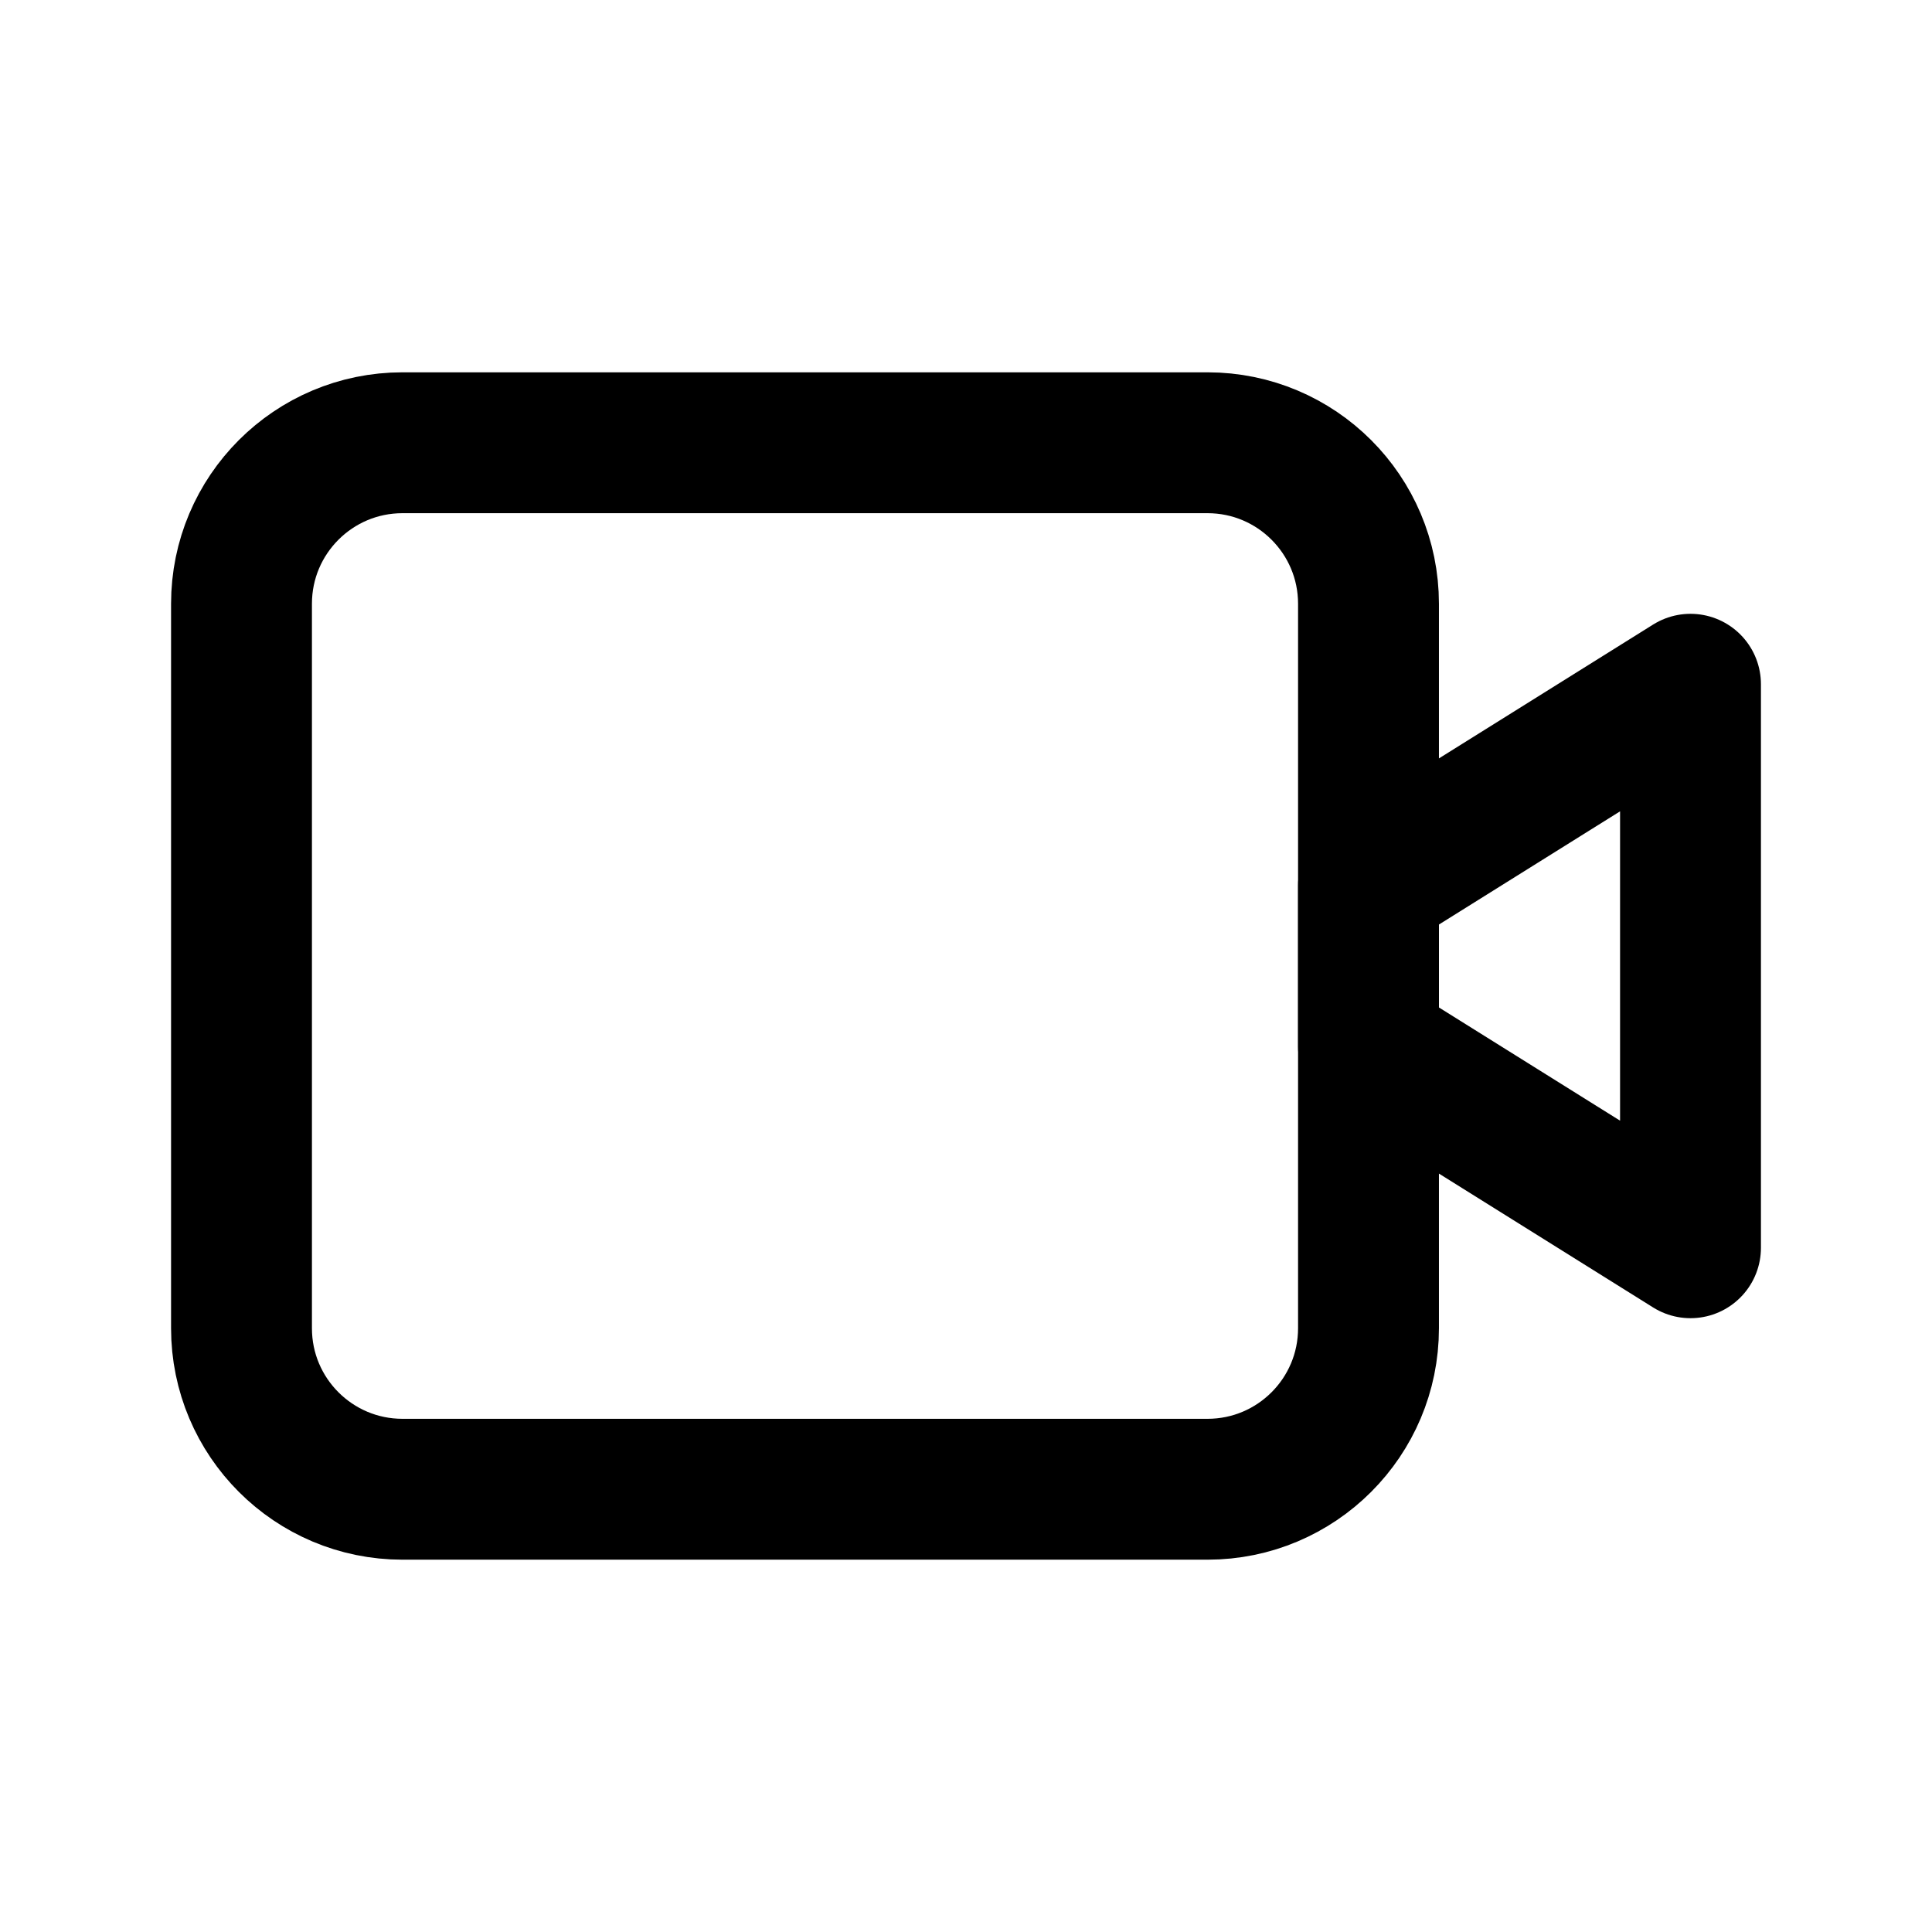
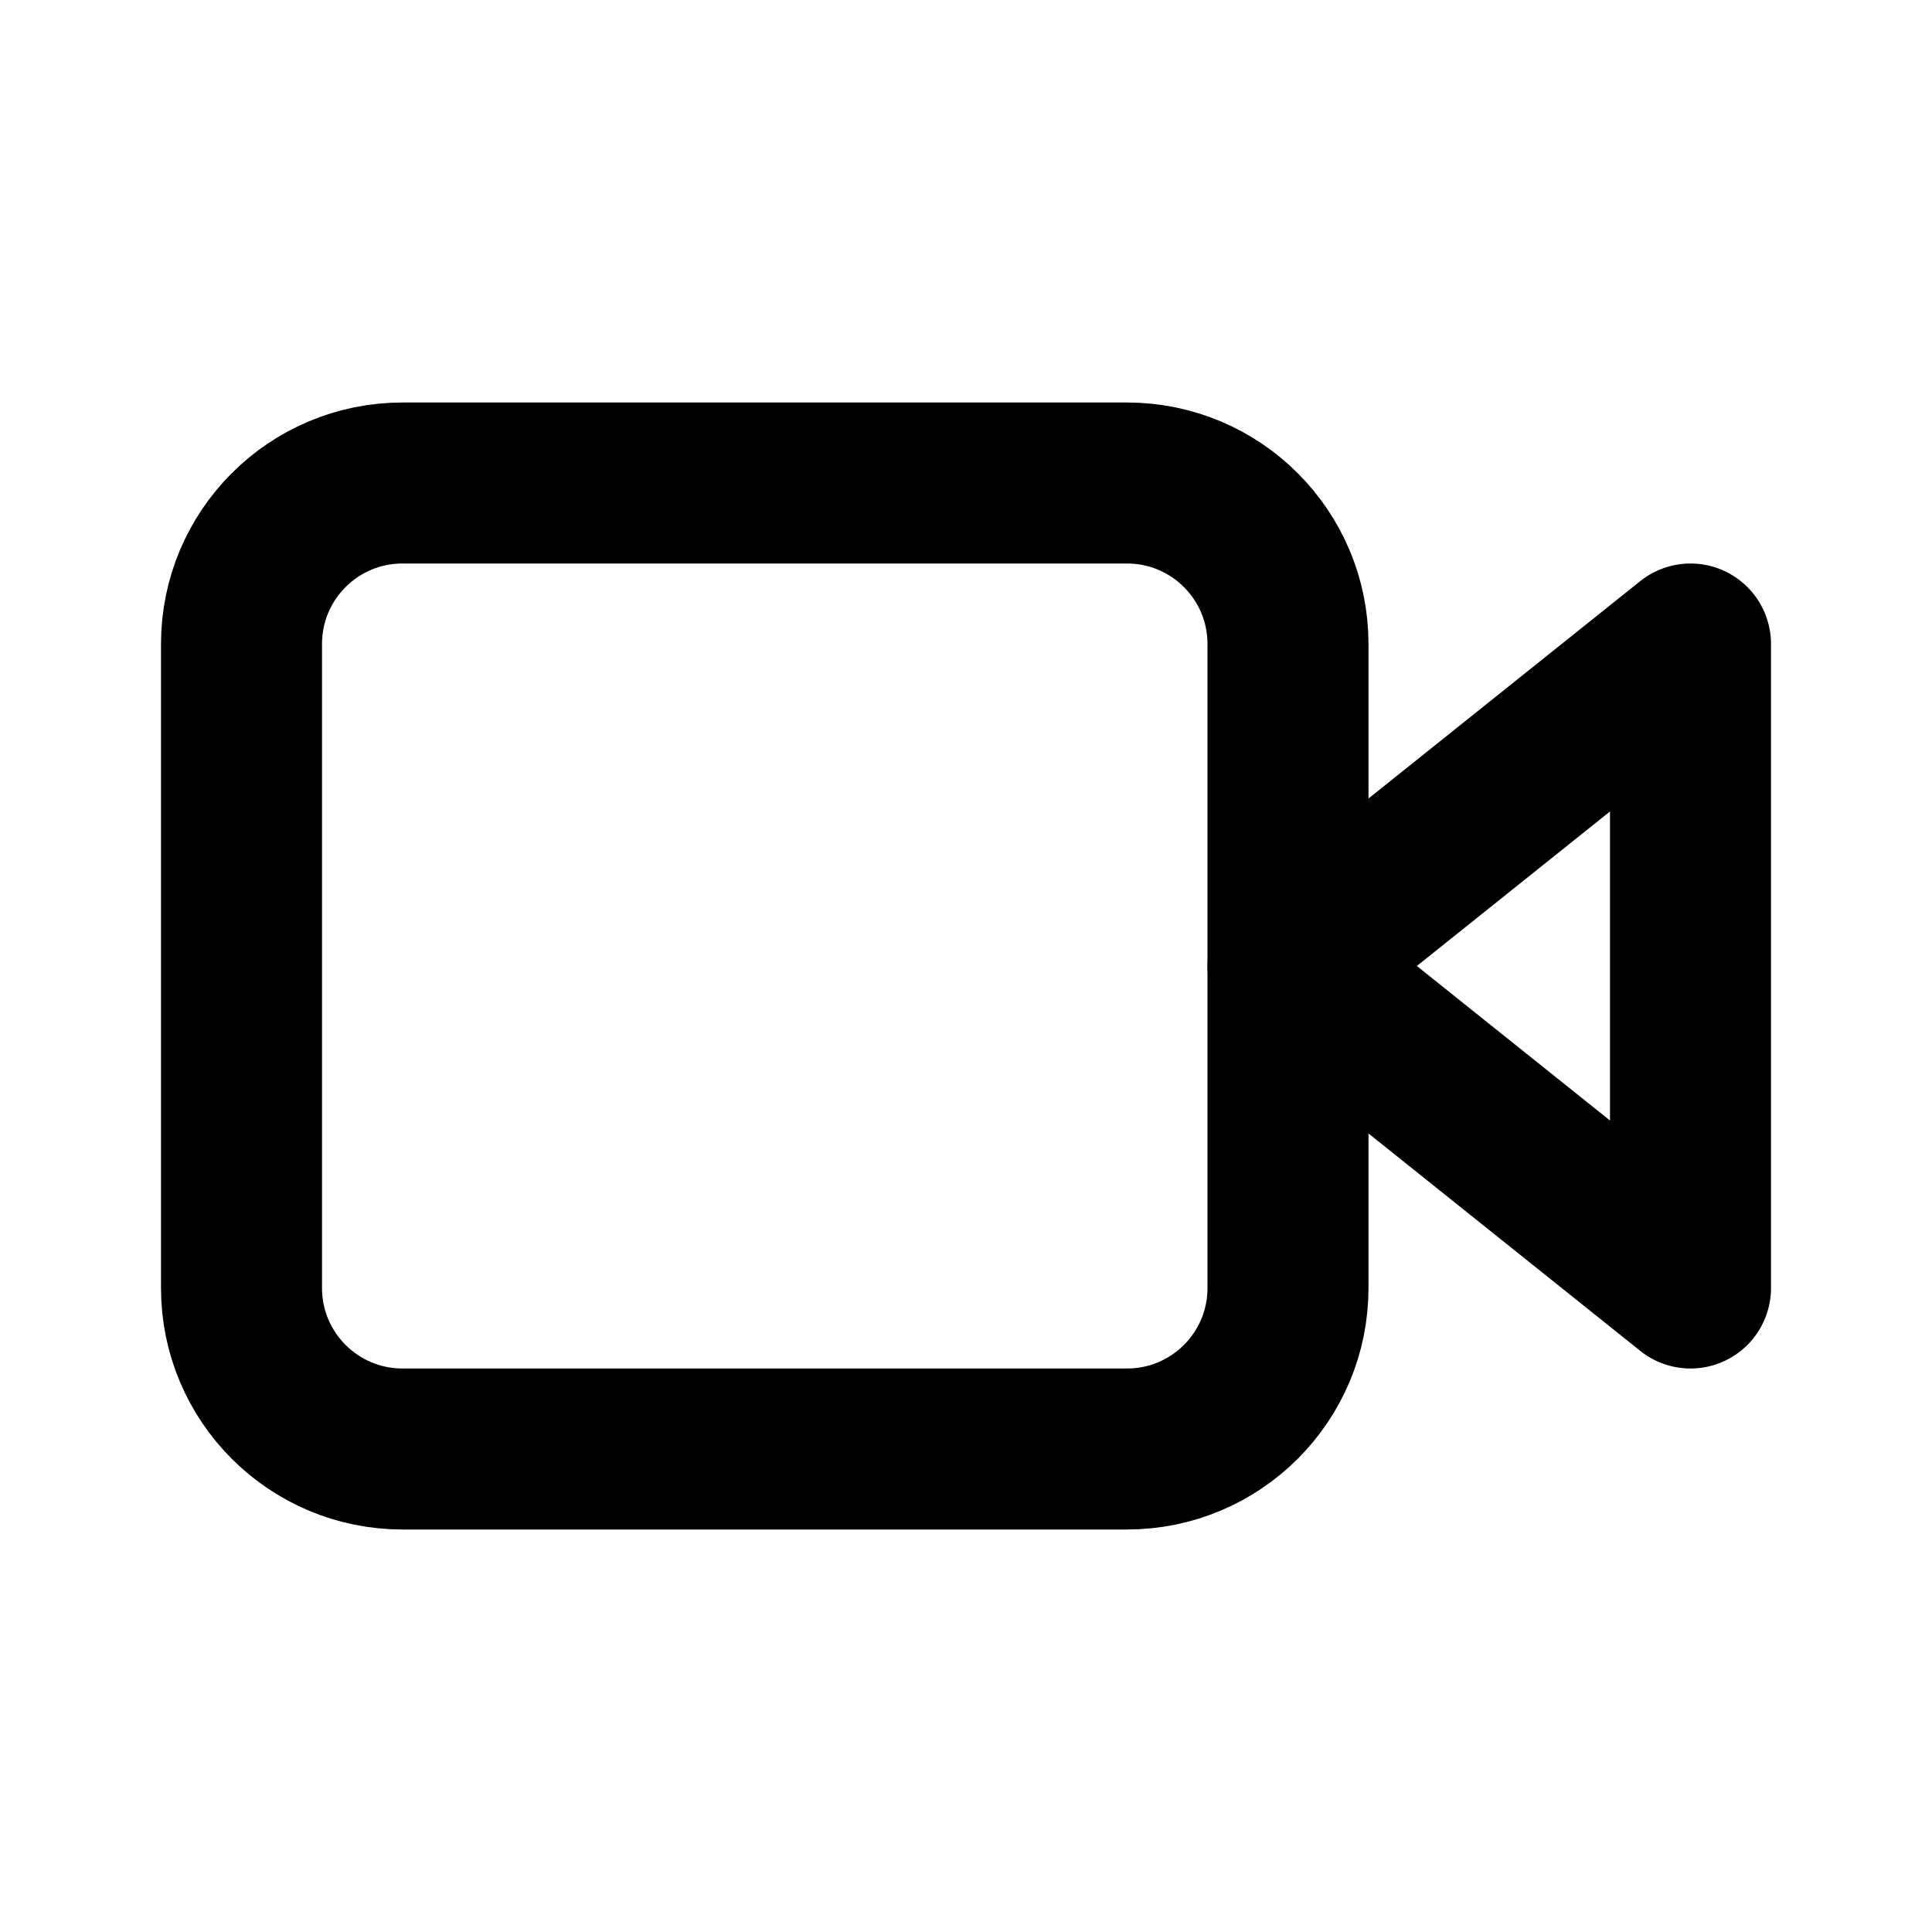
- <svg xmlns="http://www.w3.org/2000/svg" viewBox="0 0 24 24" fill="none" stroke="currentColor" stroke-width="1.75" stroke-linecap="round" stroke-linejoin="round">
-   <rect x="3" y="5.5" width="14" height="13" rx="2" />
-   <path d="M21 8.5v7l-4-2.5v-2z" />
+ <svg xmlns="http://www.w3.org/2000/svg" width="24" height="24" viewBox="0 0 24 24" fill="none" stroke="currentColor" stroke-width="2" stroke-linecap="round" stroke-linejoin="round">
+   <rect x="3" y="6" width="13" height="12" rx="2" />
+   <path d="m21 8-5 4 5 4z" />
</svg>
